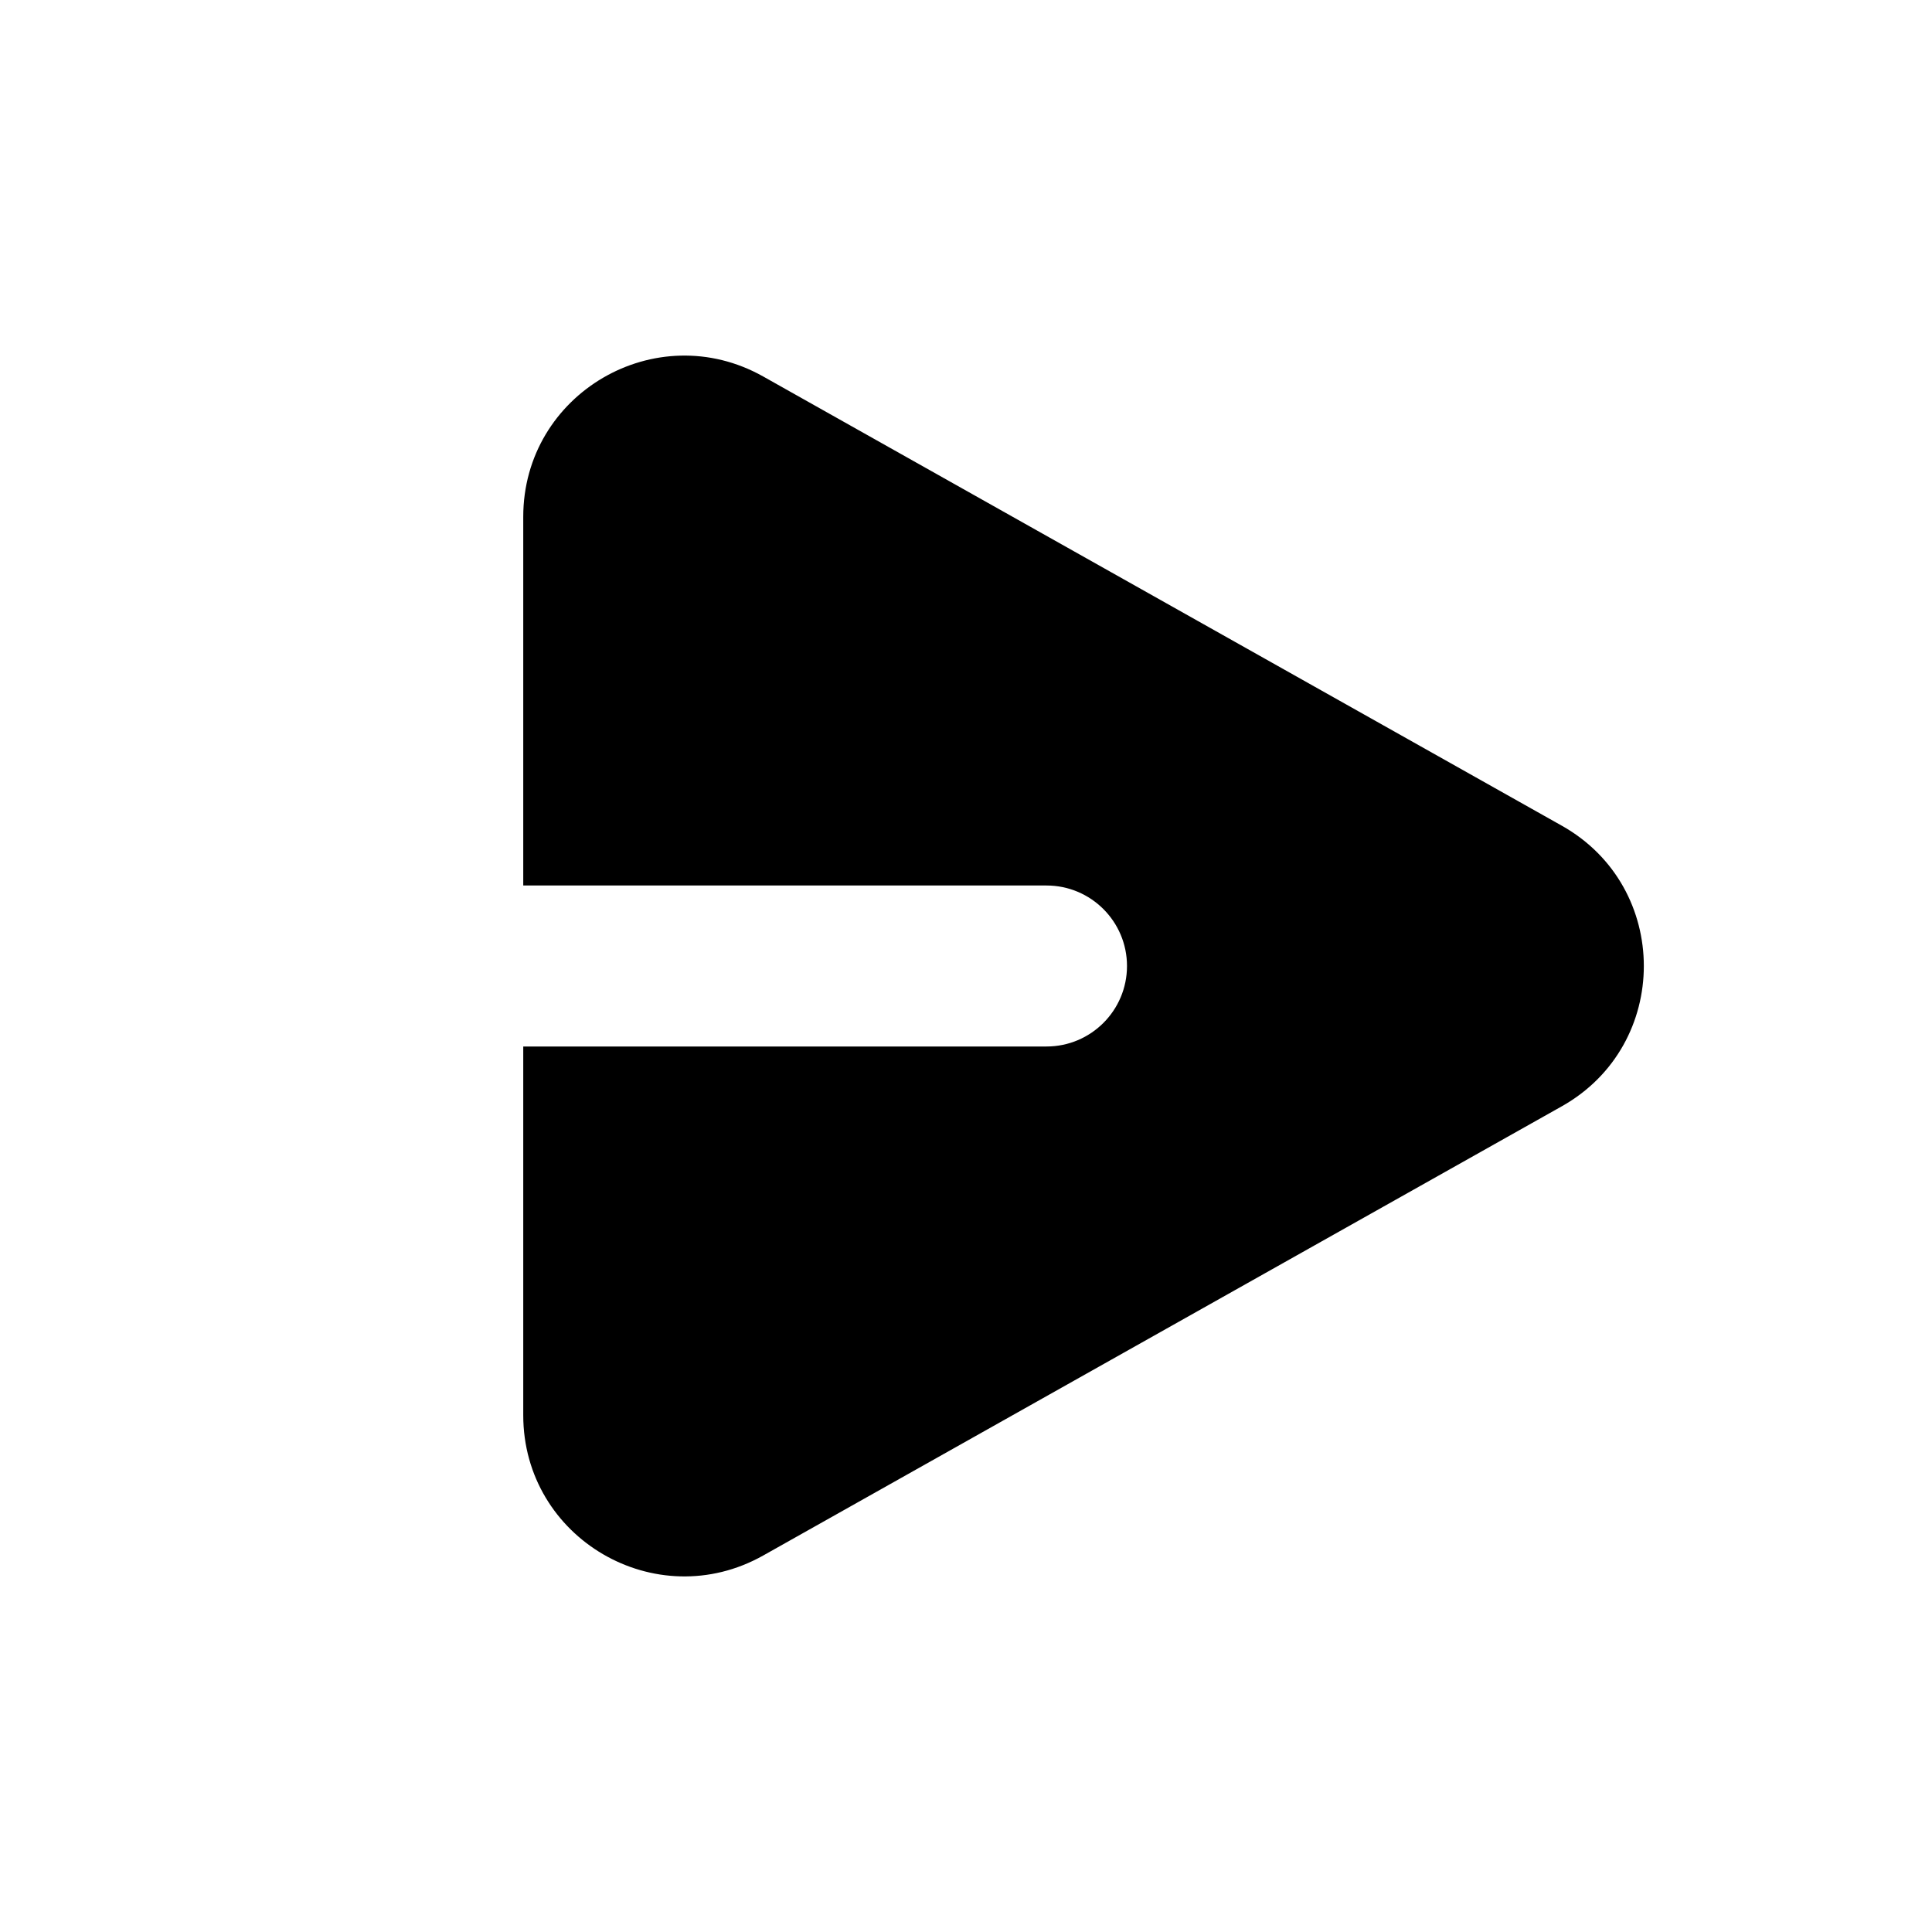
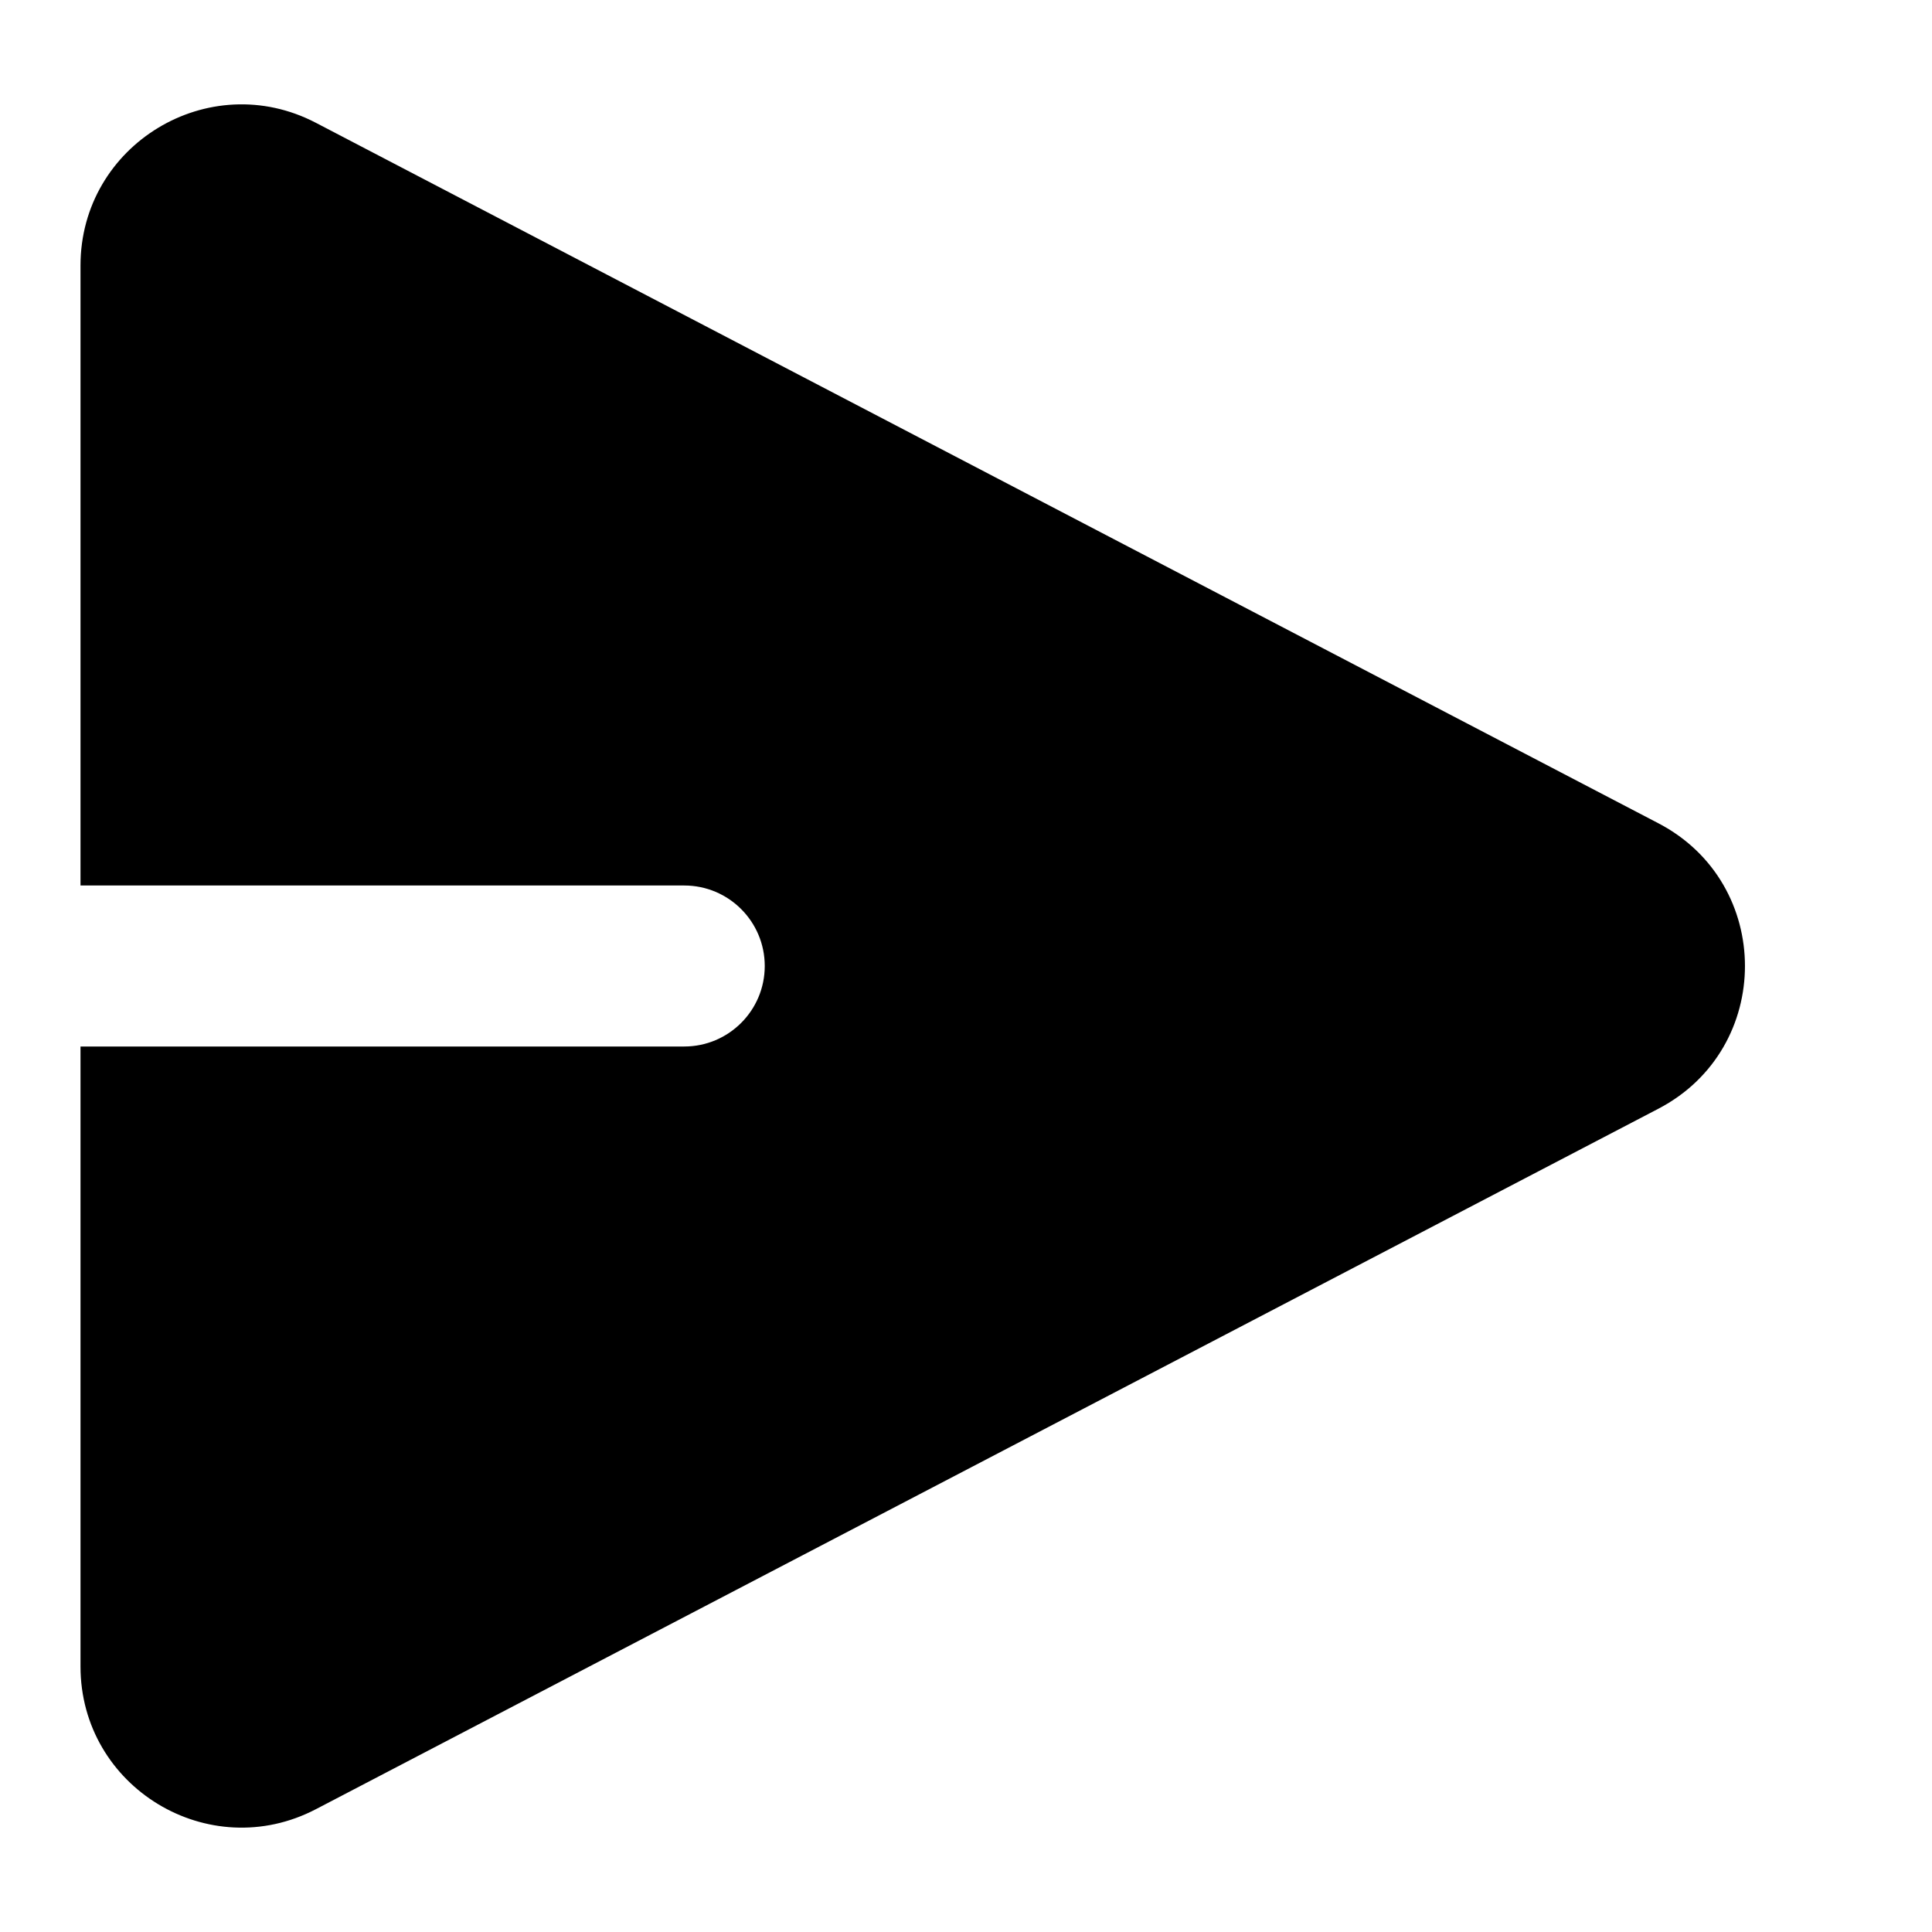
<svg xmlns="http://www.w3.org/2000/svg" width="24" height="24" viewBox="0 0 24 24" fill="none">
-   <path fill-rule="evenodd" clip-rule="evenodd" d="M19.401 13.743C20.76 12.979 20.76 11.021 19.401 10.257L9.481 4.677C8.147 3.927 6.5 4.89 6.5 6.42V11H13C13.552 11 14 11.448 14 12C14 12.552 13.552 13 13 13H6.5V17.58C6.5 19.11 8.147 20.073 9.481 19.323L19.401 13.743Z" fill="currentColor" />
+   <path d="M20.601 13.773C22.035 13.025 22.035 10.975 20.601 10.227L3.925 1.526C2.594 0.831 1 1.797 1 3.299V11H8.5C9.052 11 9.5 11.448 9.5 12C9.5 12.552 9.052 13 8.5 13H1V20.701C1 22.203 2.594 23.169 3.925 22.474L20.601 13.773Z" fill="currentColor" />
</svg>
